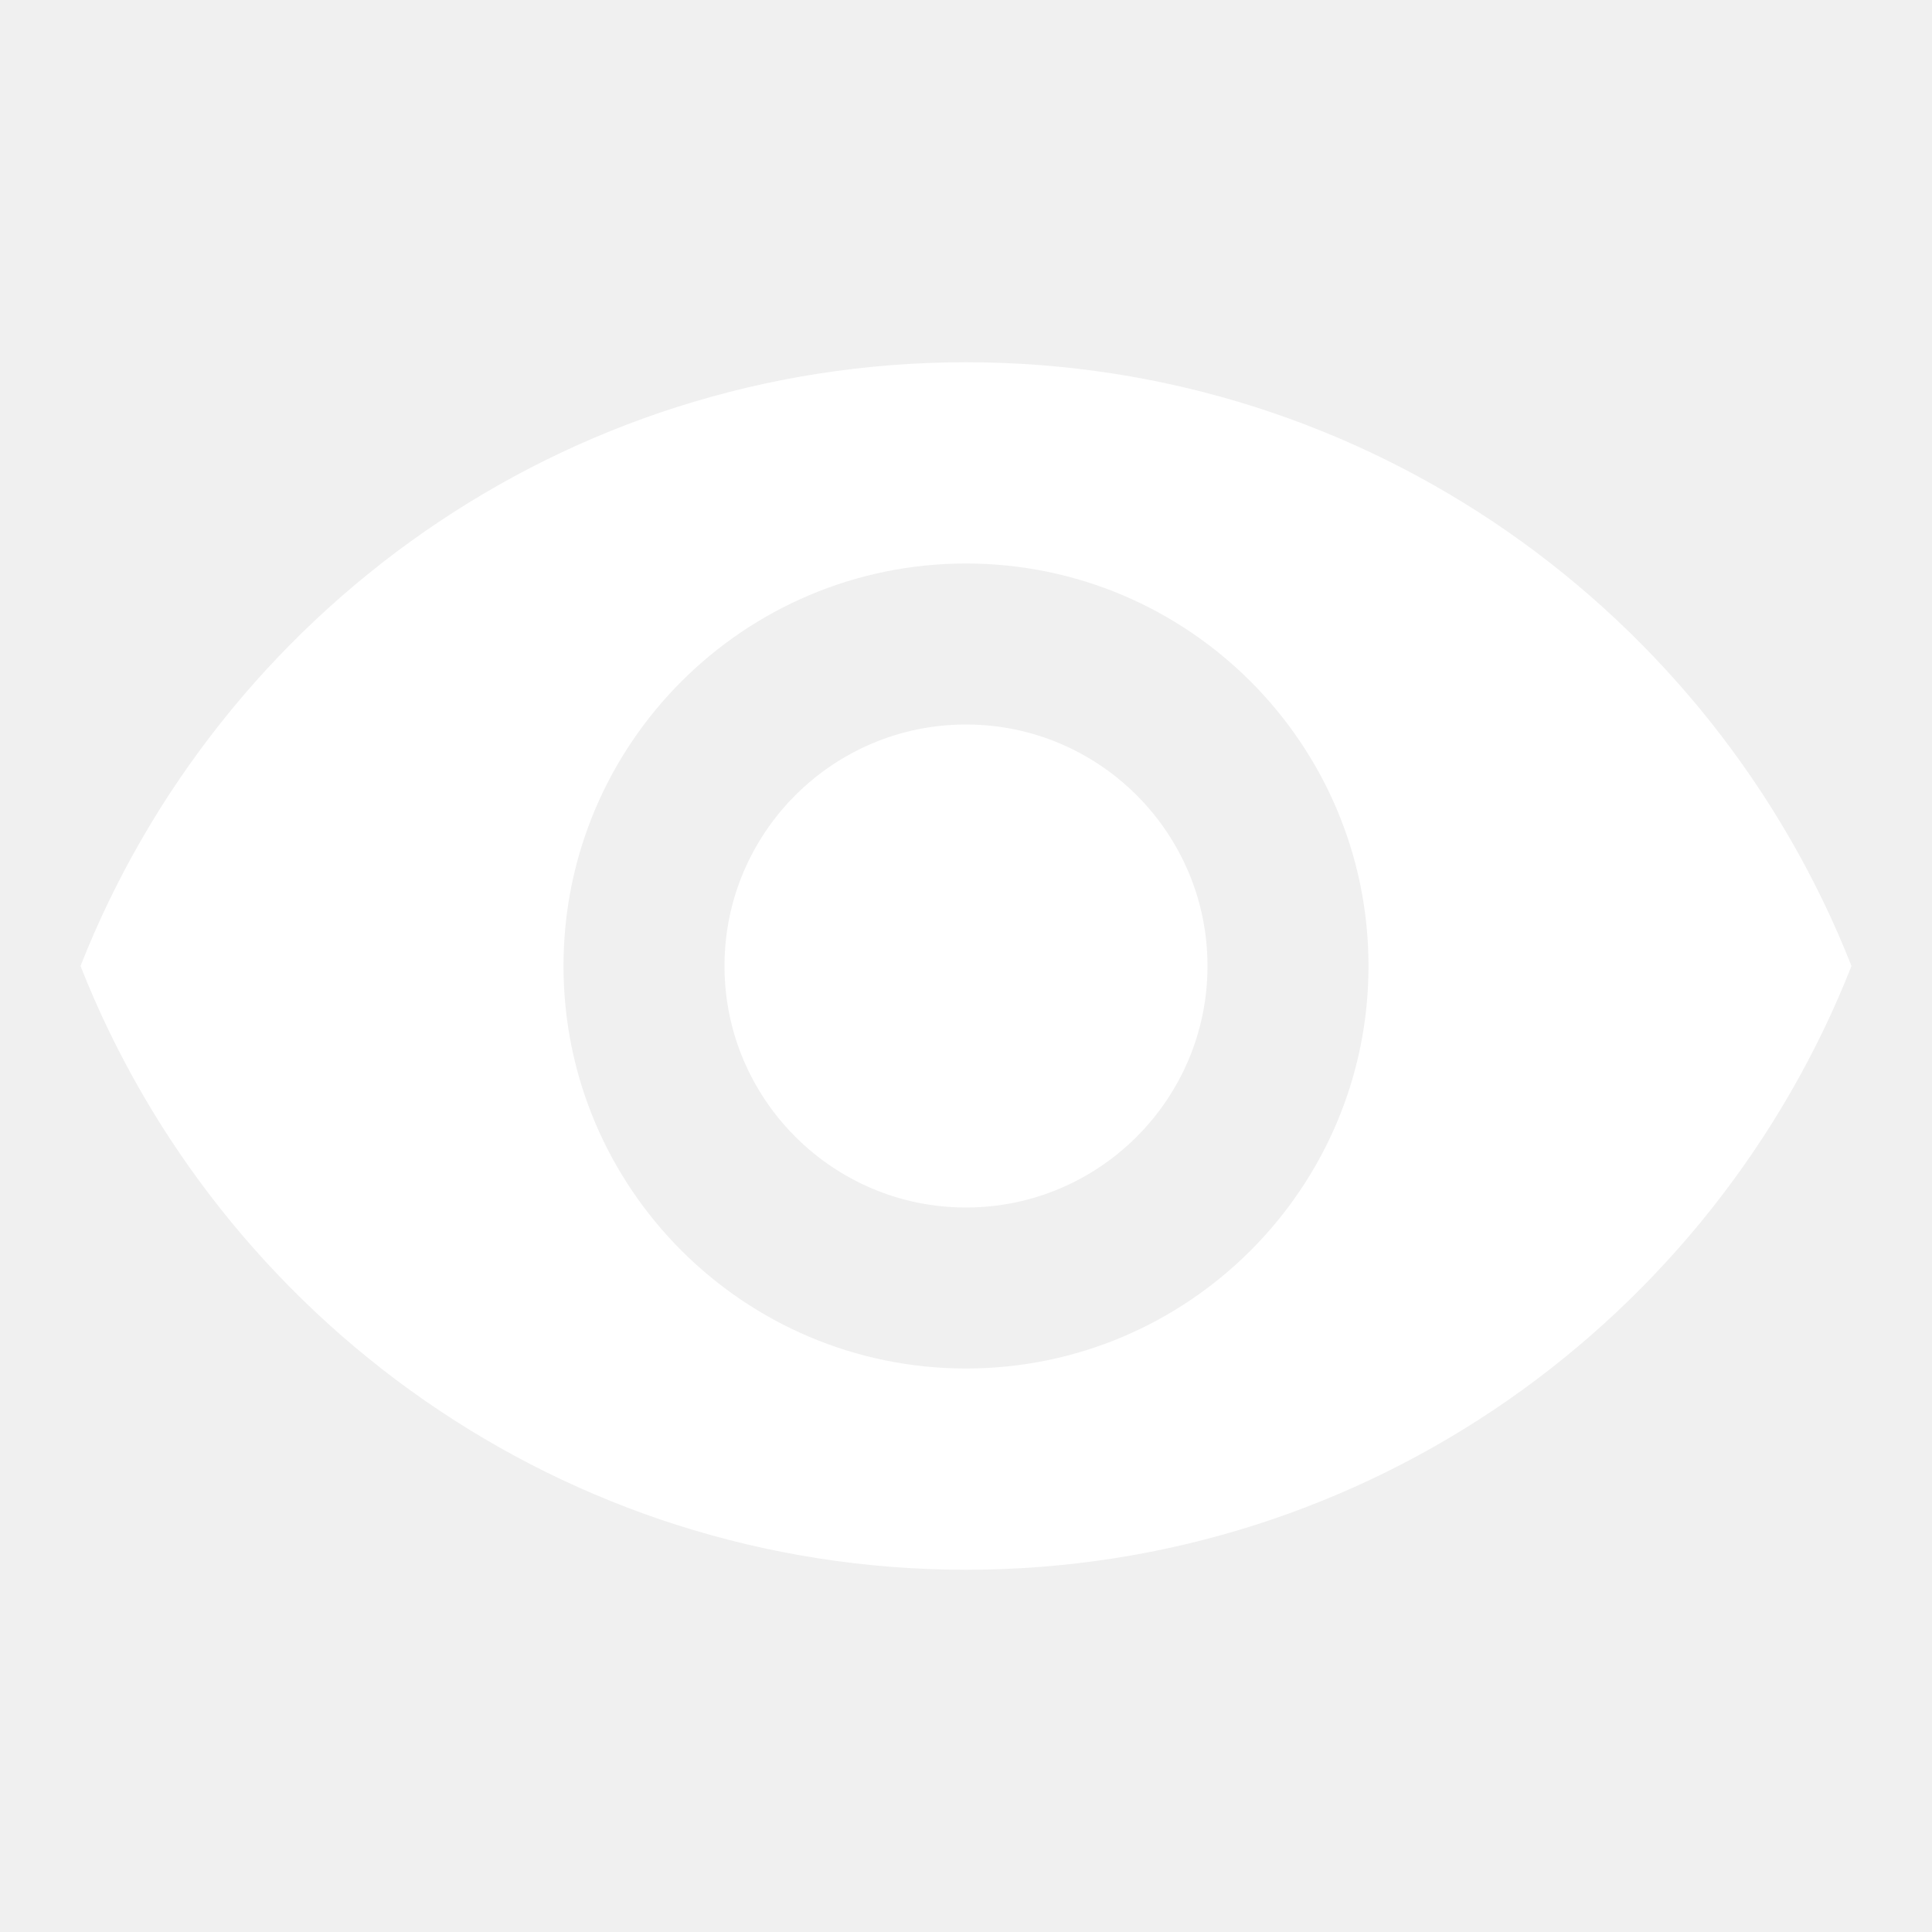
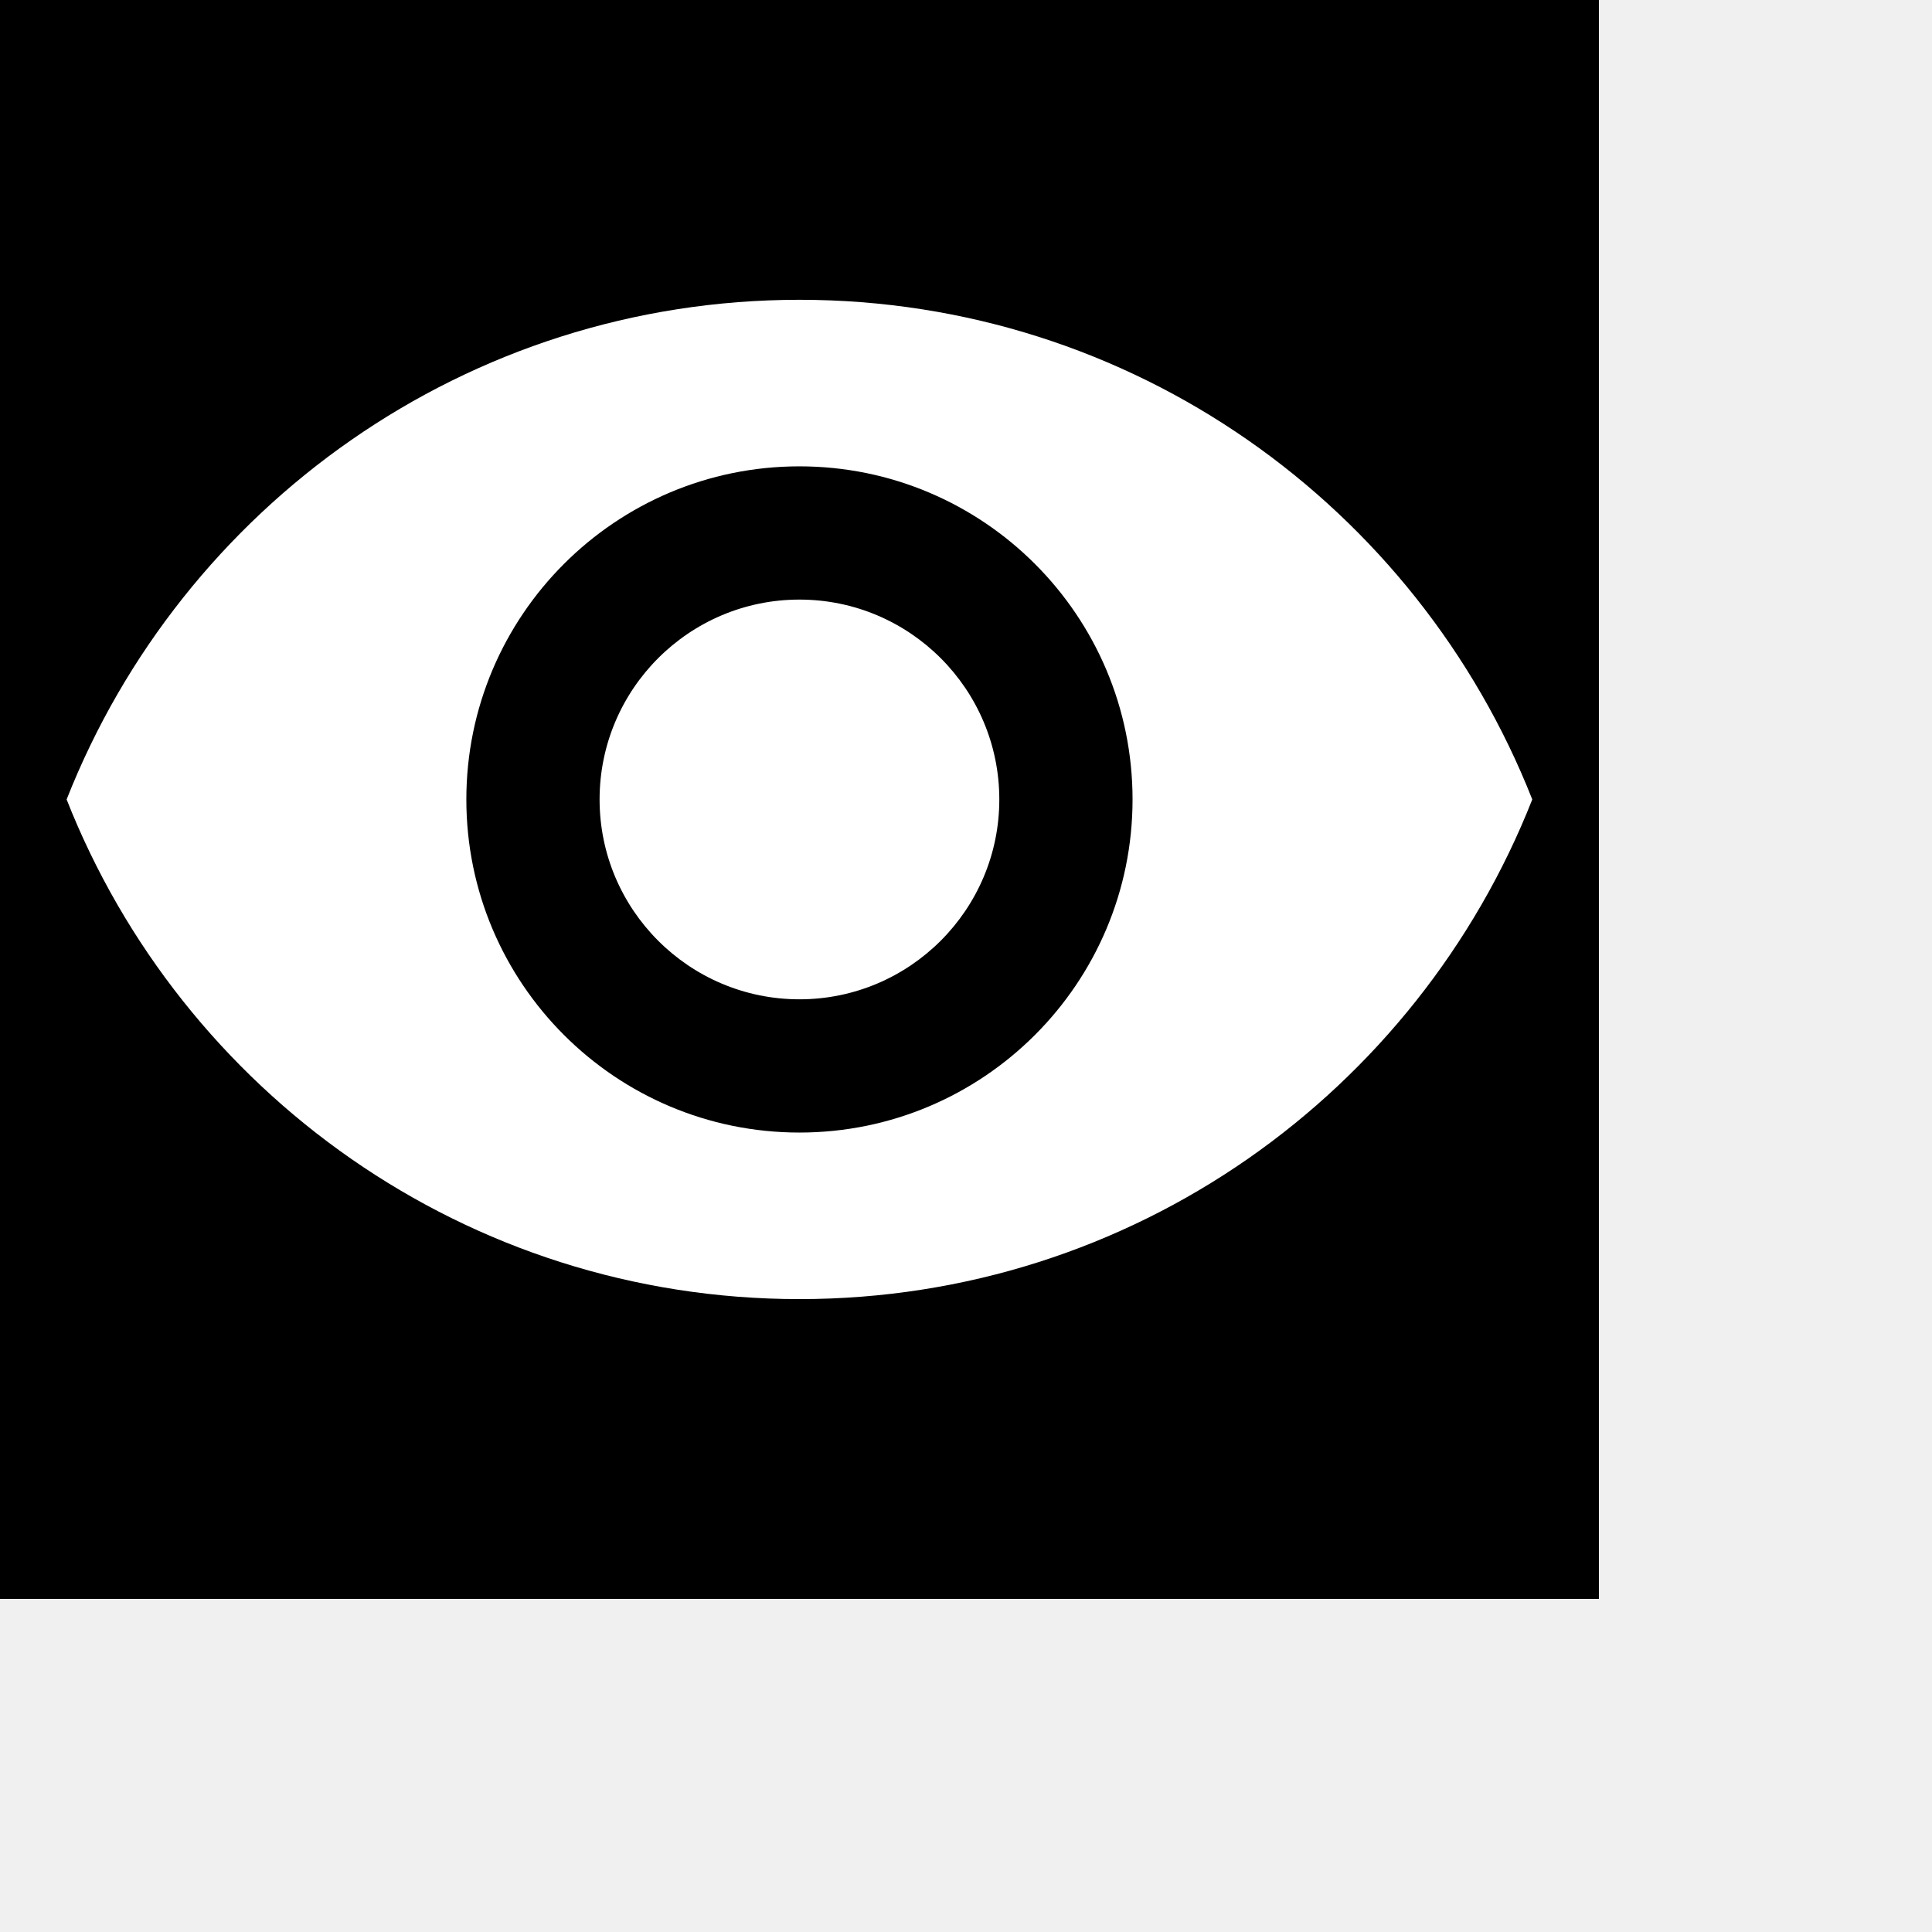
- <svg xmlns="http://www.w3.org/2000/svg" width="48" height="48">
-   <g fill="none" fill-rule="evenodd">
+ <svg xmlns="http://www.w3.org/2000/svg" width="58" height="58">
+   <g fill="nonr" fill-rule="evenodd">
    <path d="M0 0h48v48H0z" />
-     <path d="M24 9C14 9 5.46 15.22 2 24c3.46 8.78 12 15 22 15 10.01 0 18.54-6.22 22-15-3.46-8.78-11.99-15-22-15Zm0 25c-5.52 0-10-4.48-10-10s4.48-10 10-10 10 4.48 10 10-4.48 10-10 10Zm0-16c-3.31 0-6 2.69-6 6s2.69 6 6 6 6-2.69 6-6-2.69-6-6-6Z" fill="#FFF" fill-rule="nonzero" />
+     <path d="M24 9C14 9 5.46 15.22 2 24c3.46 8.78 12 15 22 15 10.01 0 18.54-6.22 22-15-3.46-8.78-11.99-15-22-15Zm0 25c-5.52 0-10-4.48-10-10s4.48-10 10-10 10 4.48 10 10-4.48 10-10 10Zm0-16c-3.31 0-6 2.69-6 6s2.69 6 6 6 6-2.69 6-6-2.69-6-6-6Z" fill="#fff" fill-rule="nonzero" />
  </g>
</svg>
